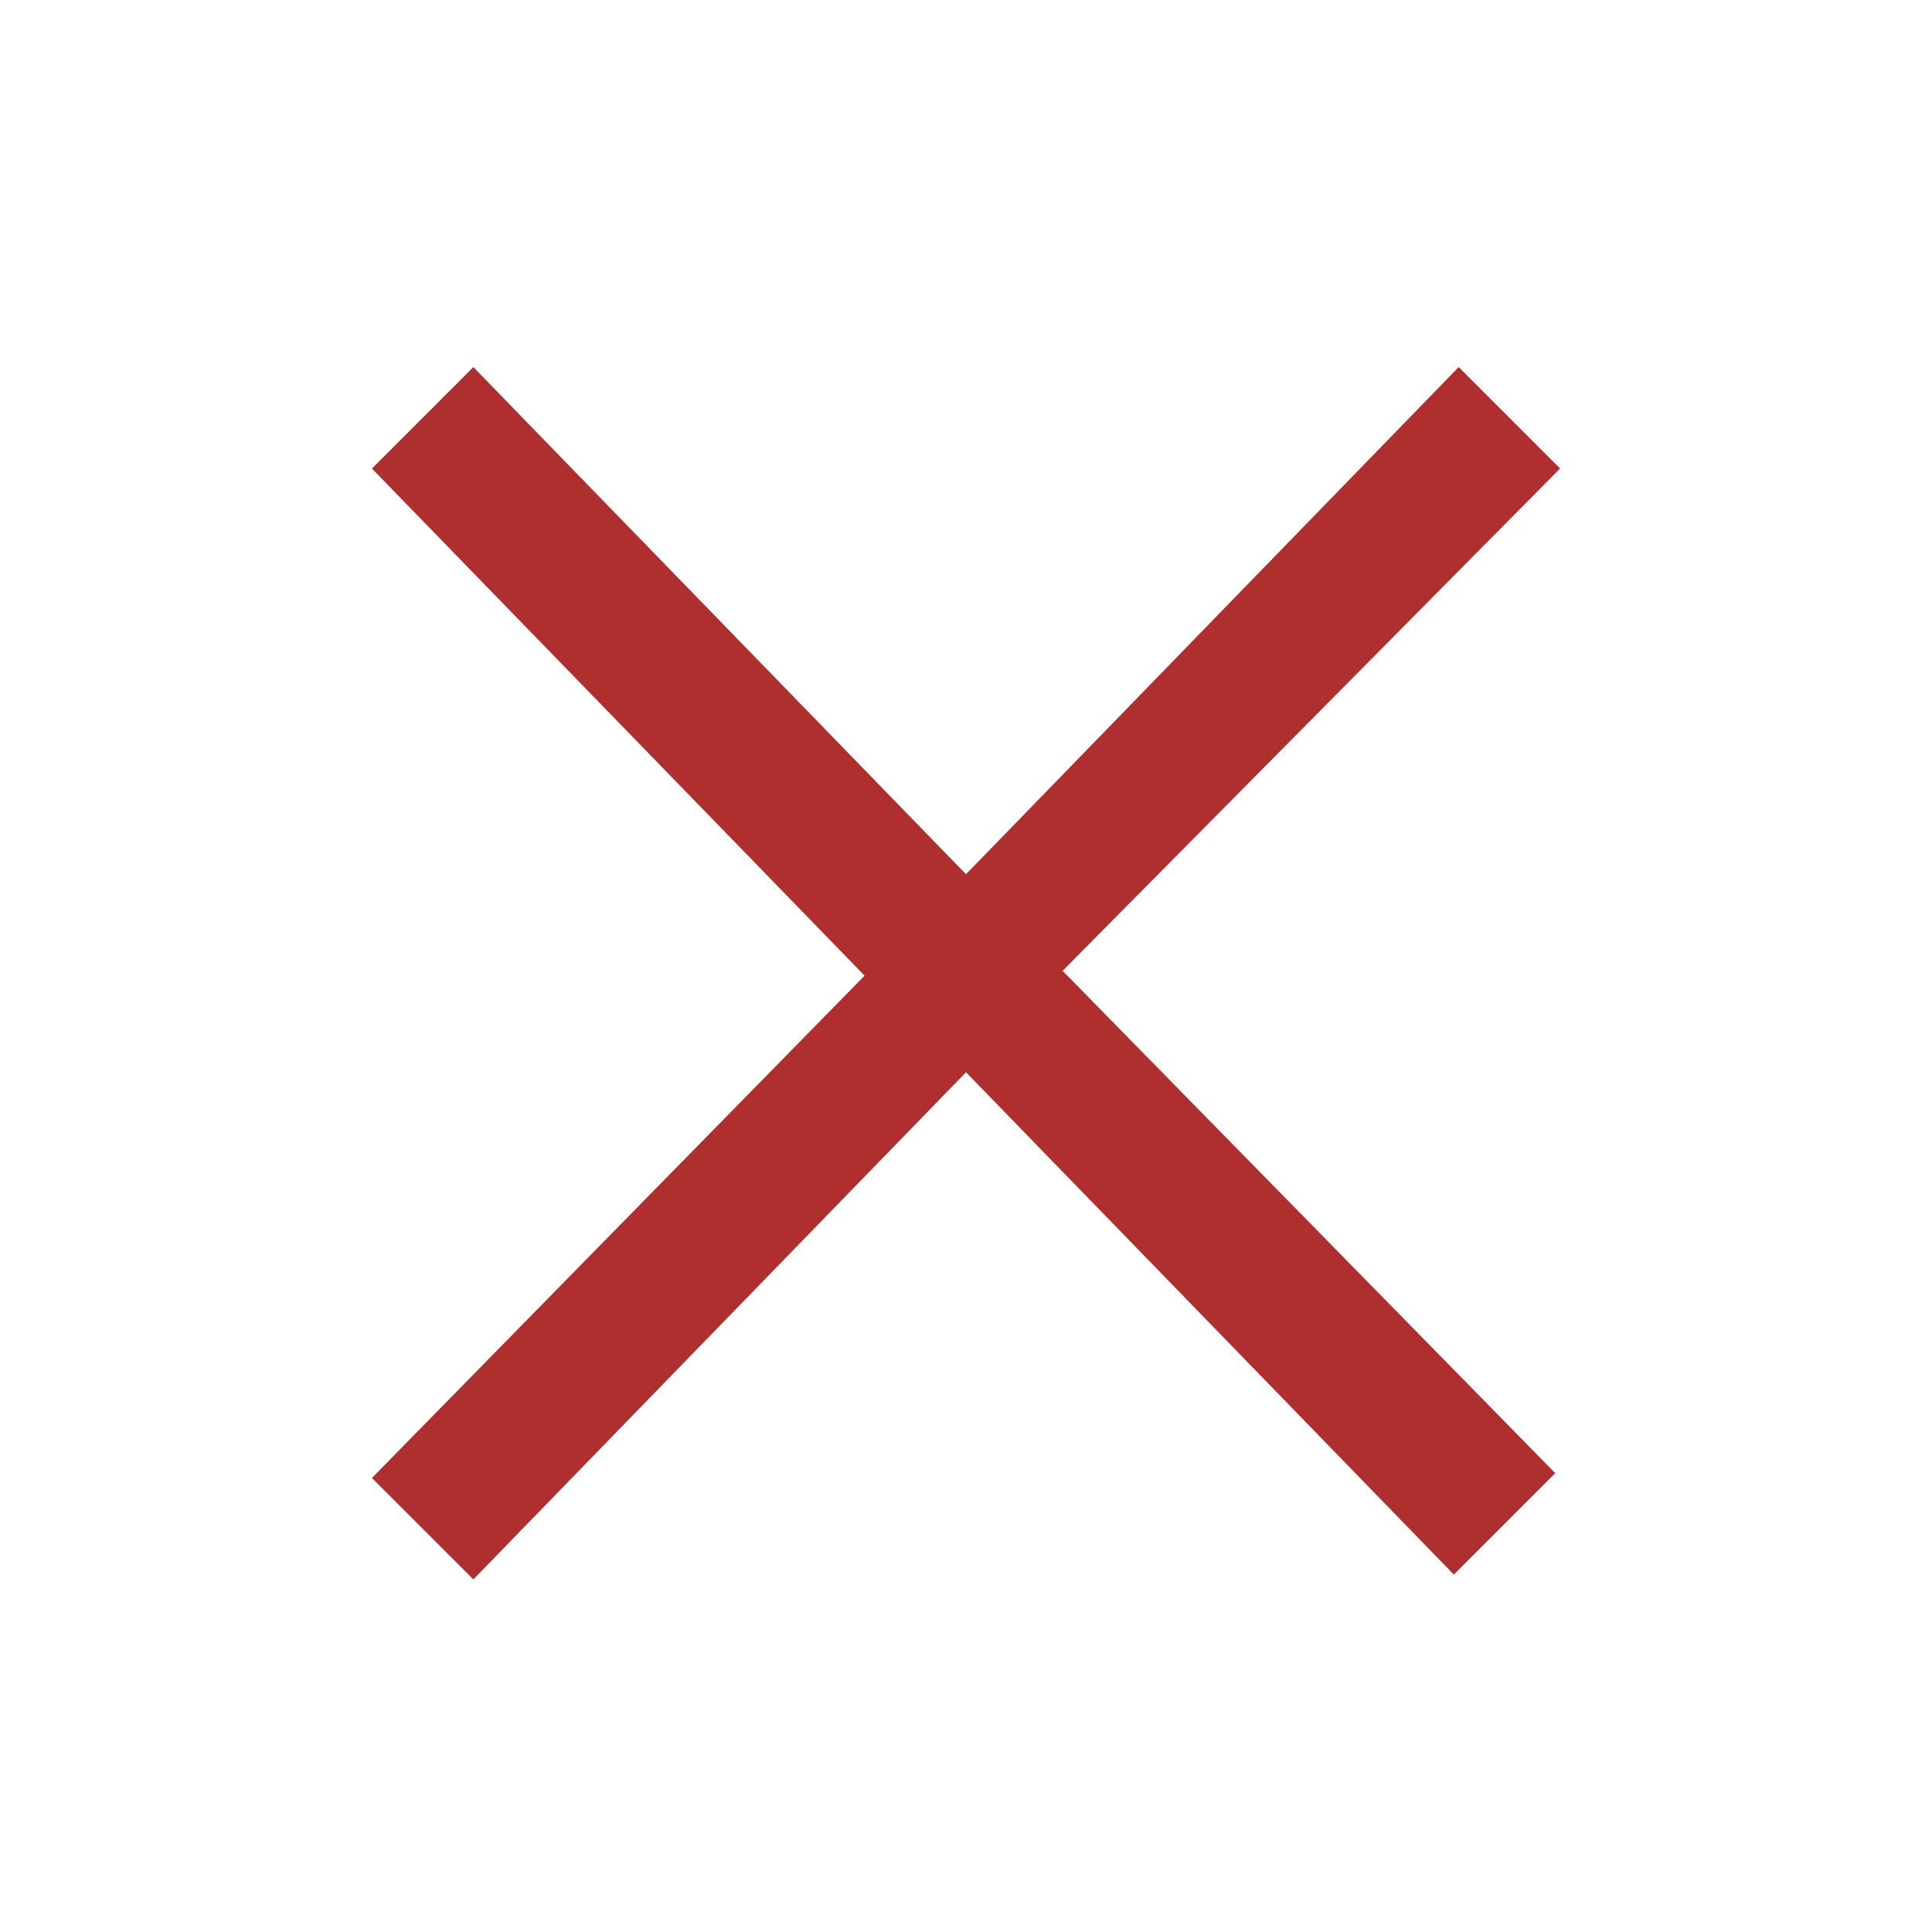
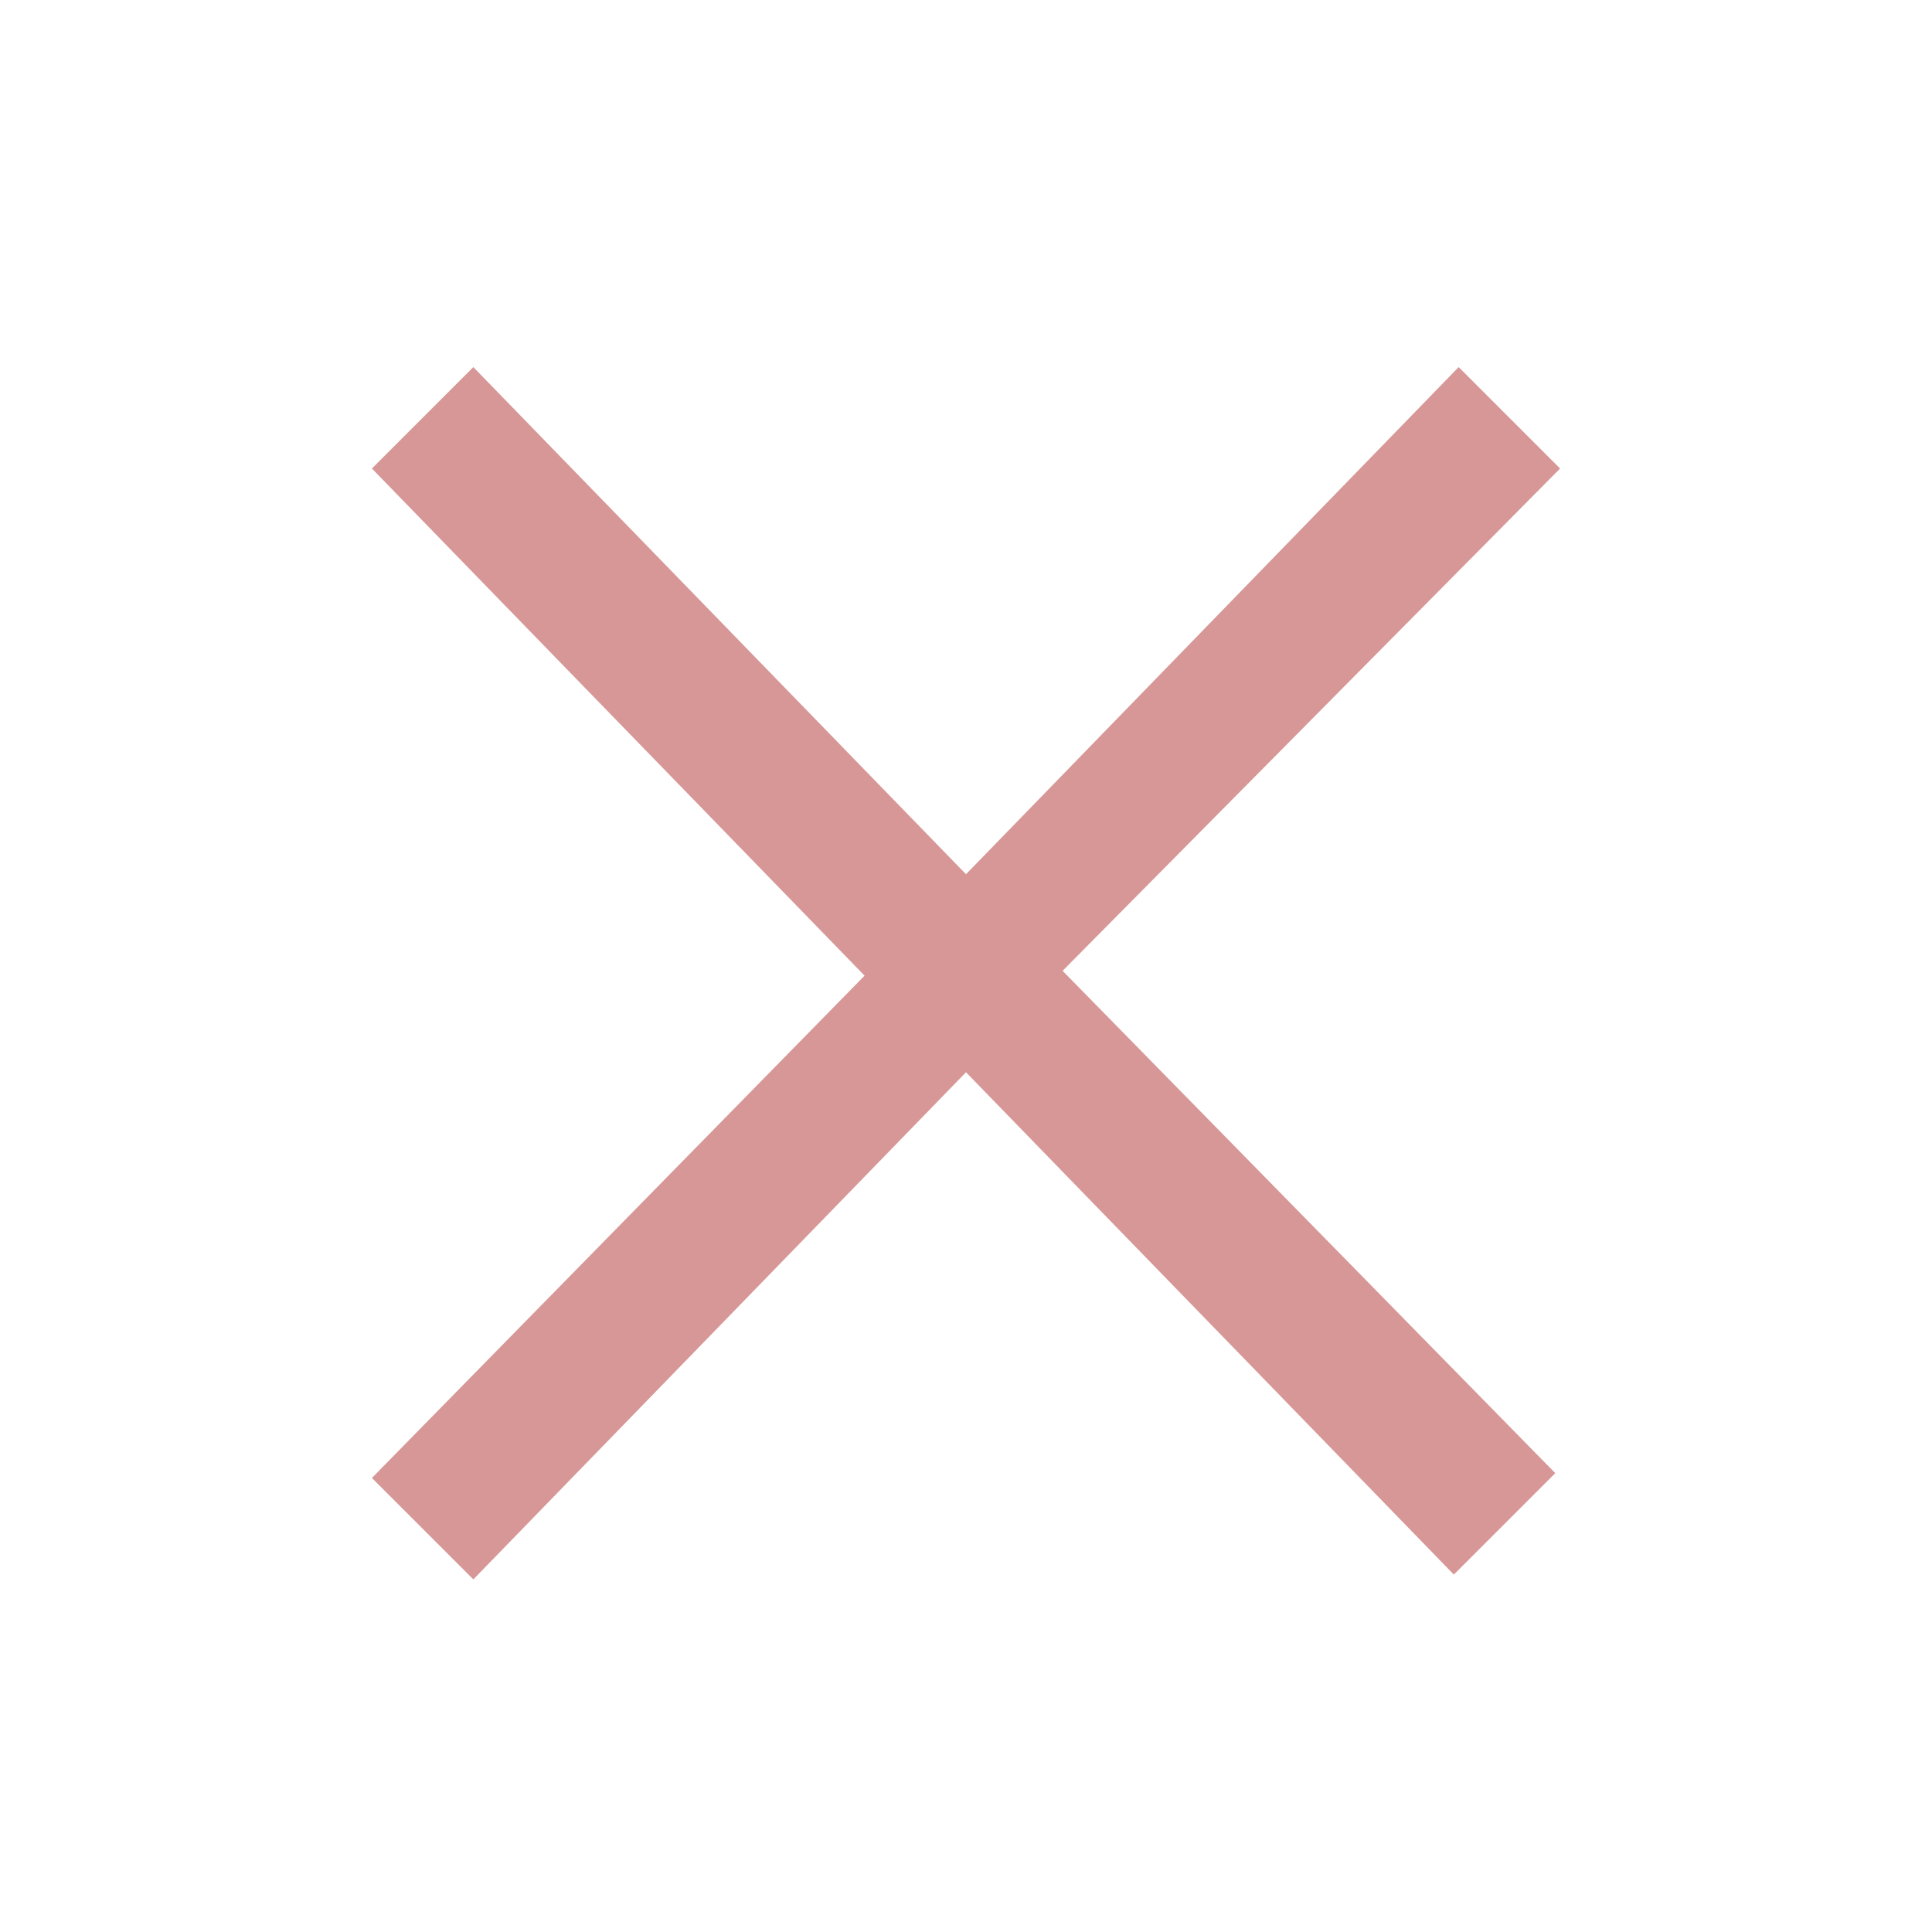
<svg xmlns="http://www.w3.org/2000/svg" version="1.0" id="Ebene_1" x="0px" y="0px" viewBox="0 0 40 40" style="enable-background:new 0 0 40 40;" xml:space="preserve">
  <style type="text/css">
- 	.st0{fill:#AF2F2F;}
+ 	.st0{fill:#D79797;}
</style>
  <g>
    <path class="st0" d="M9.8,7.6L20,18.1L30.2,7.6l2.1,2.1L22,20.1l10.2,10.4l-2.1,2.1L20,22.2L9.8,32.7l-2.1-2.1l10.2-10.4L7.7,9.7   L9.8,7.6z" />
  </g>
</svg>
